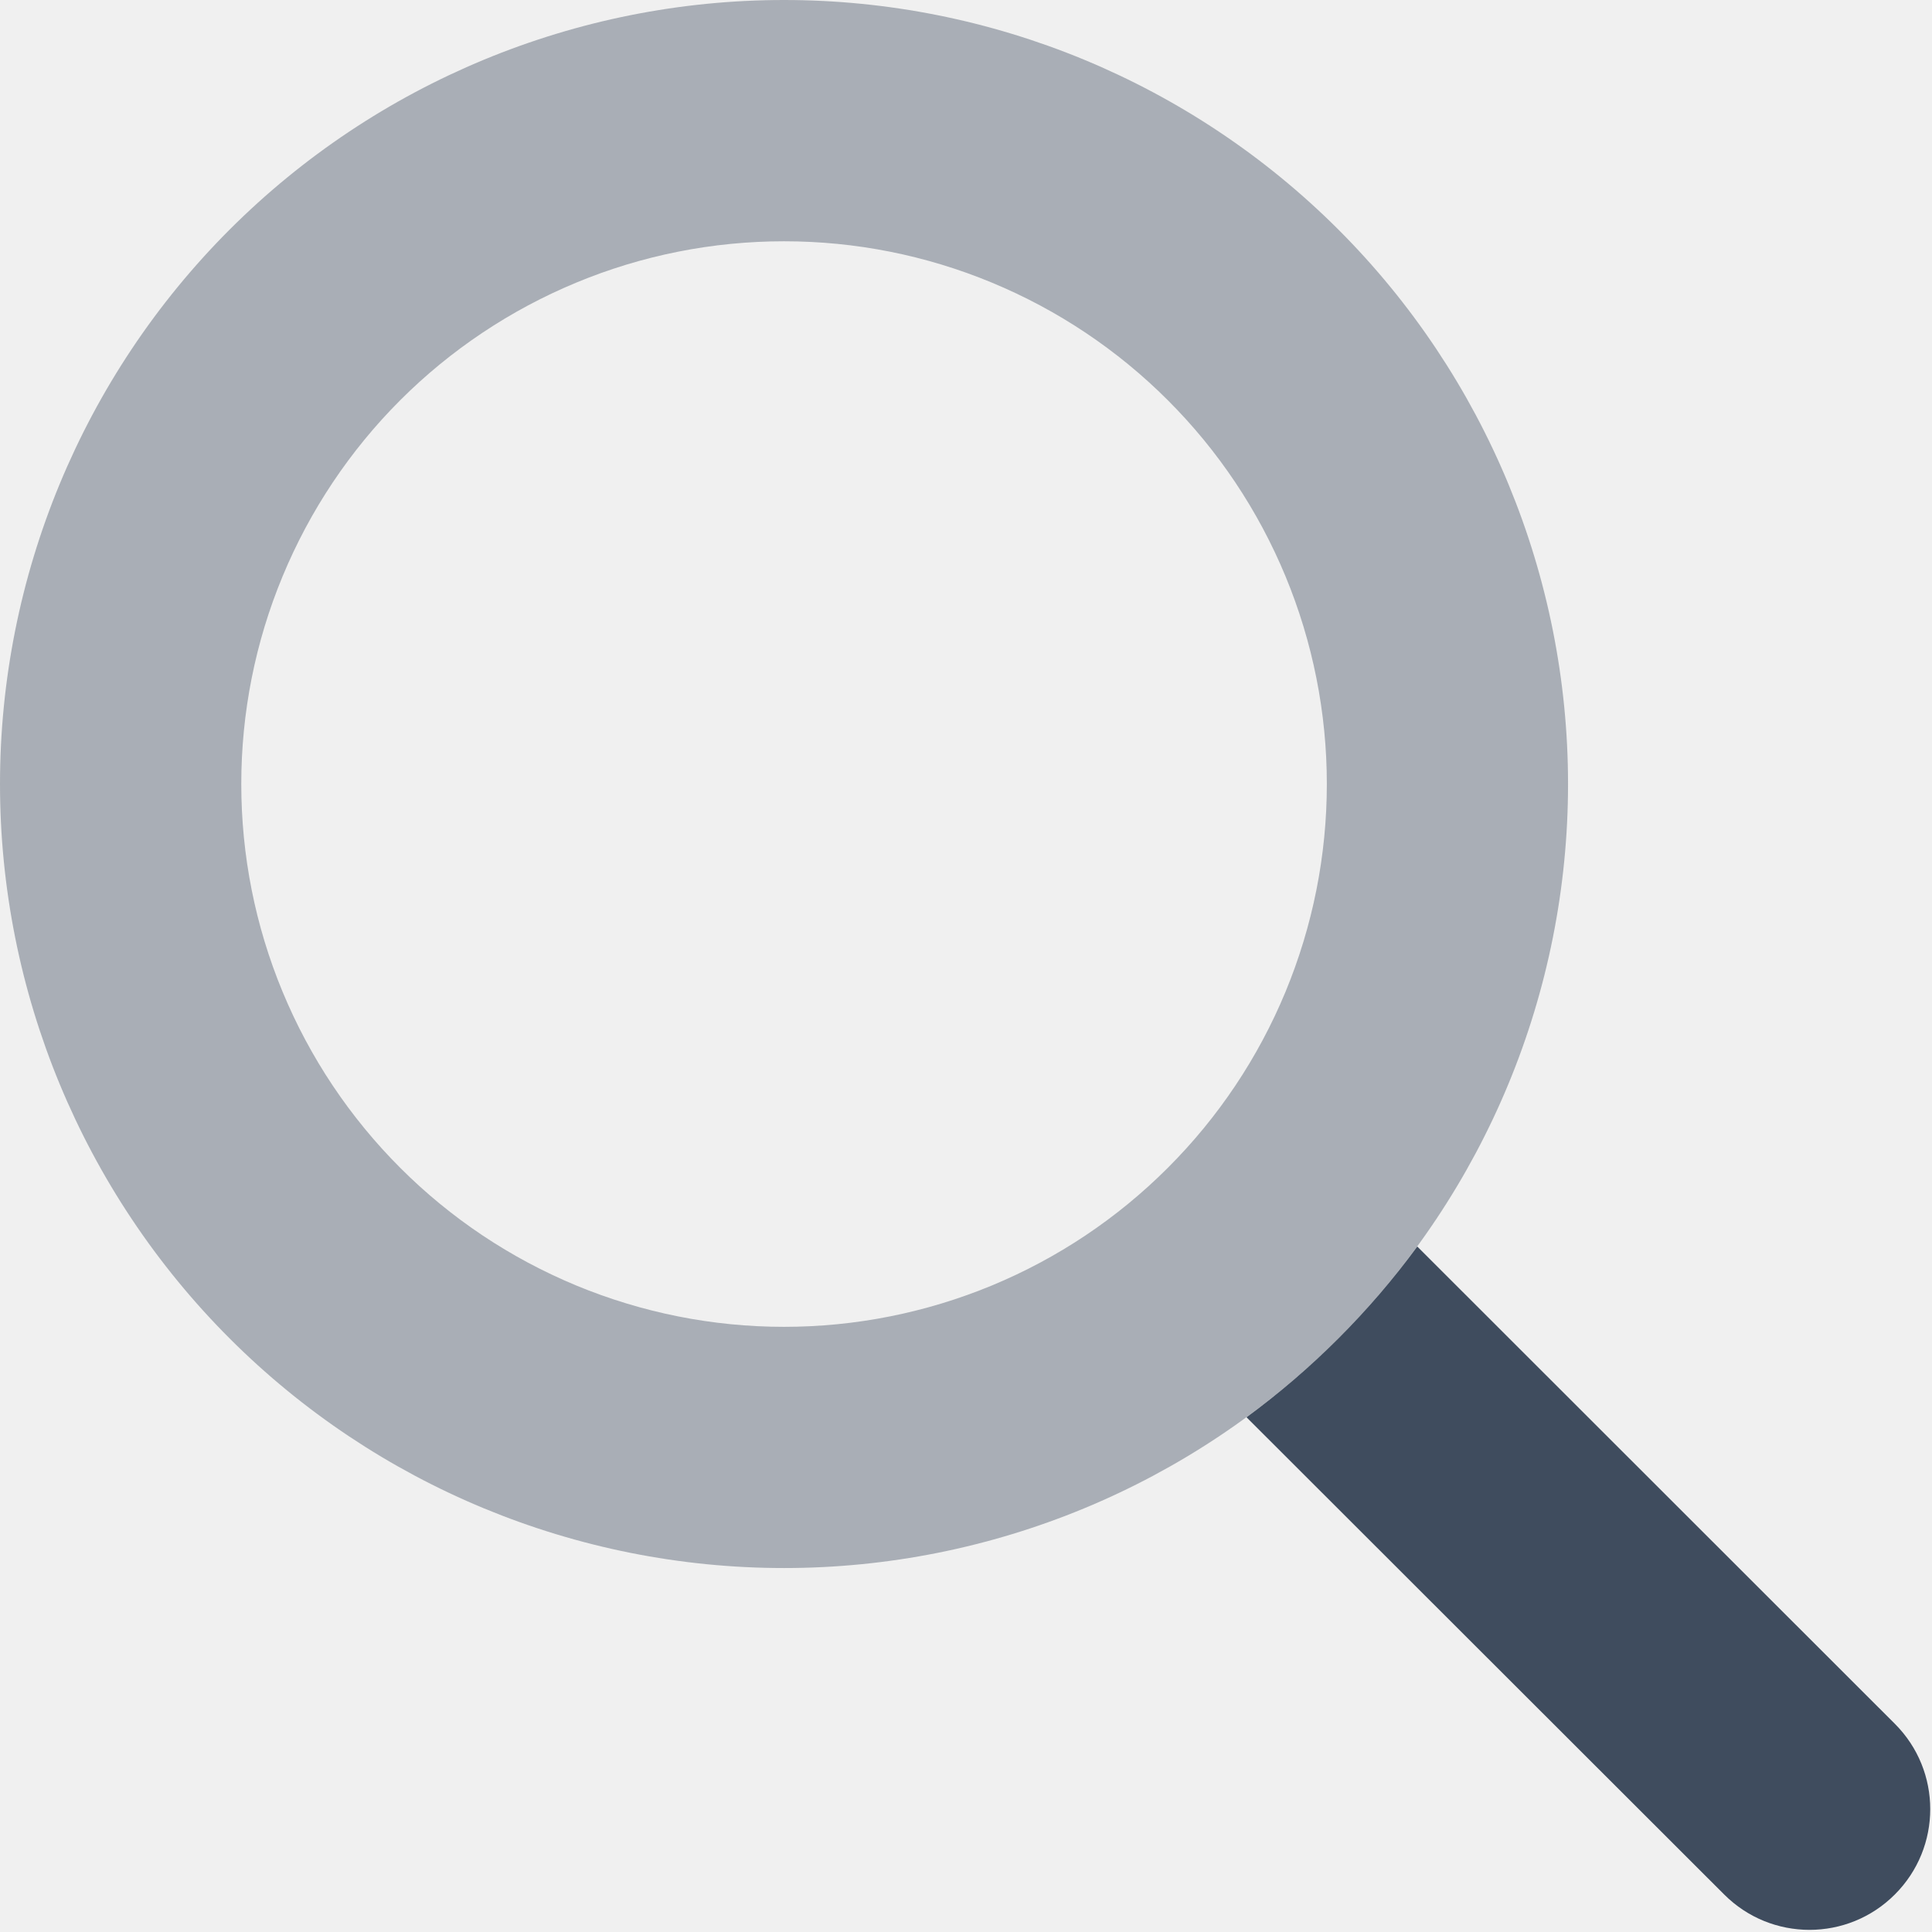
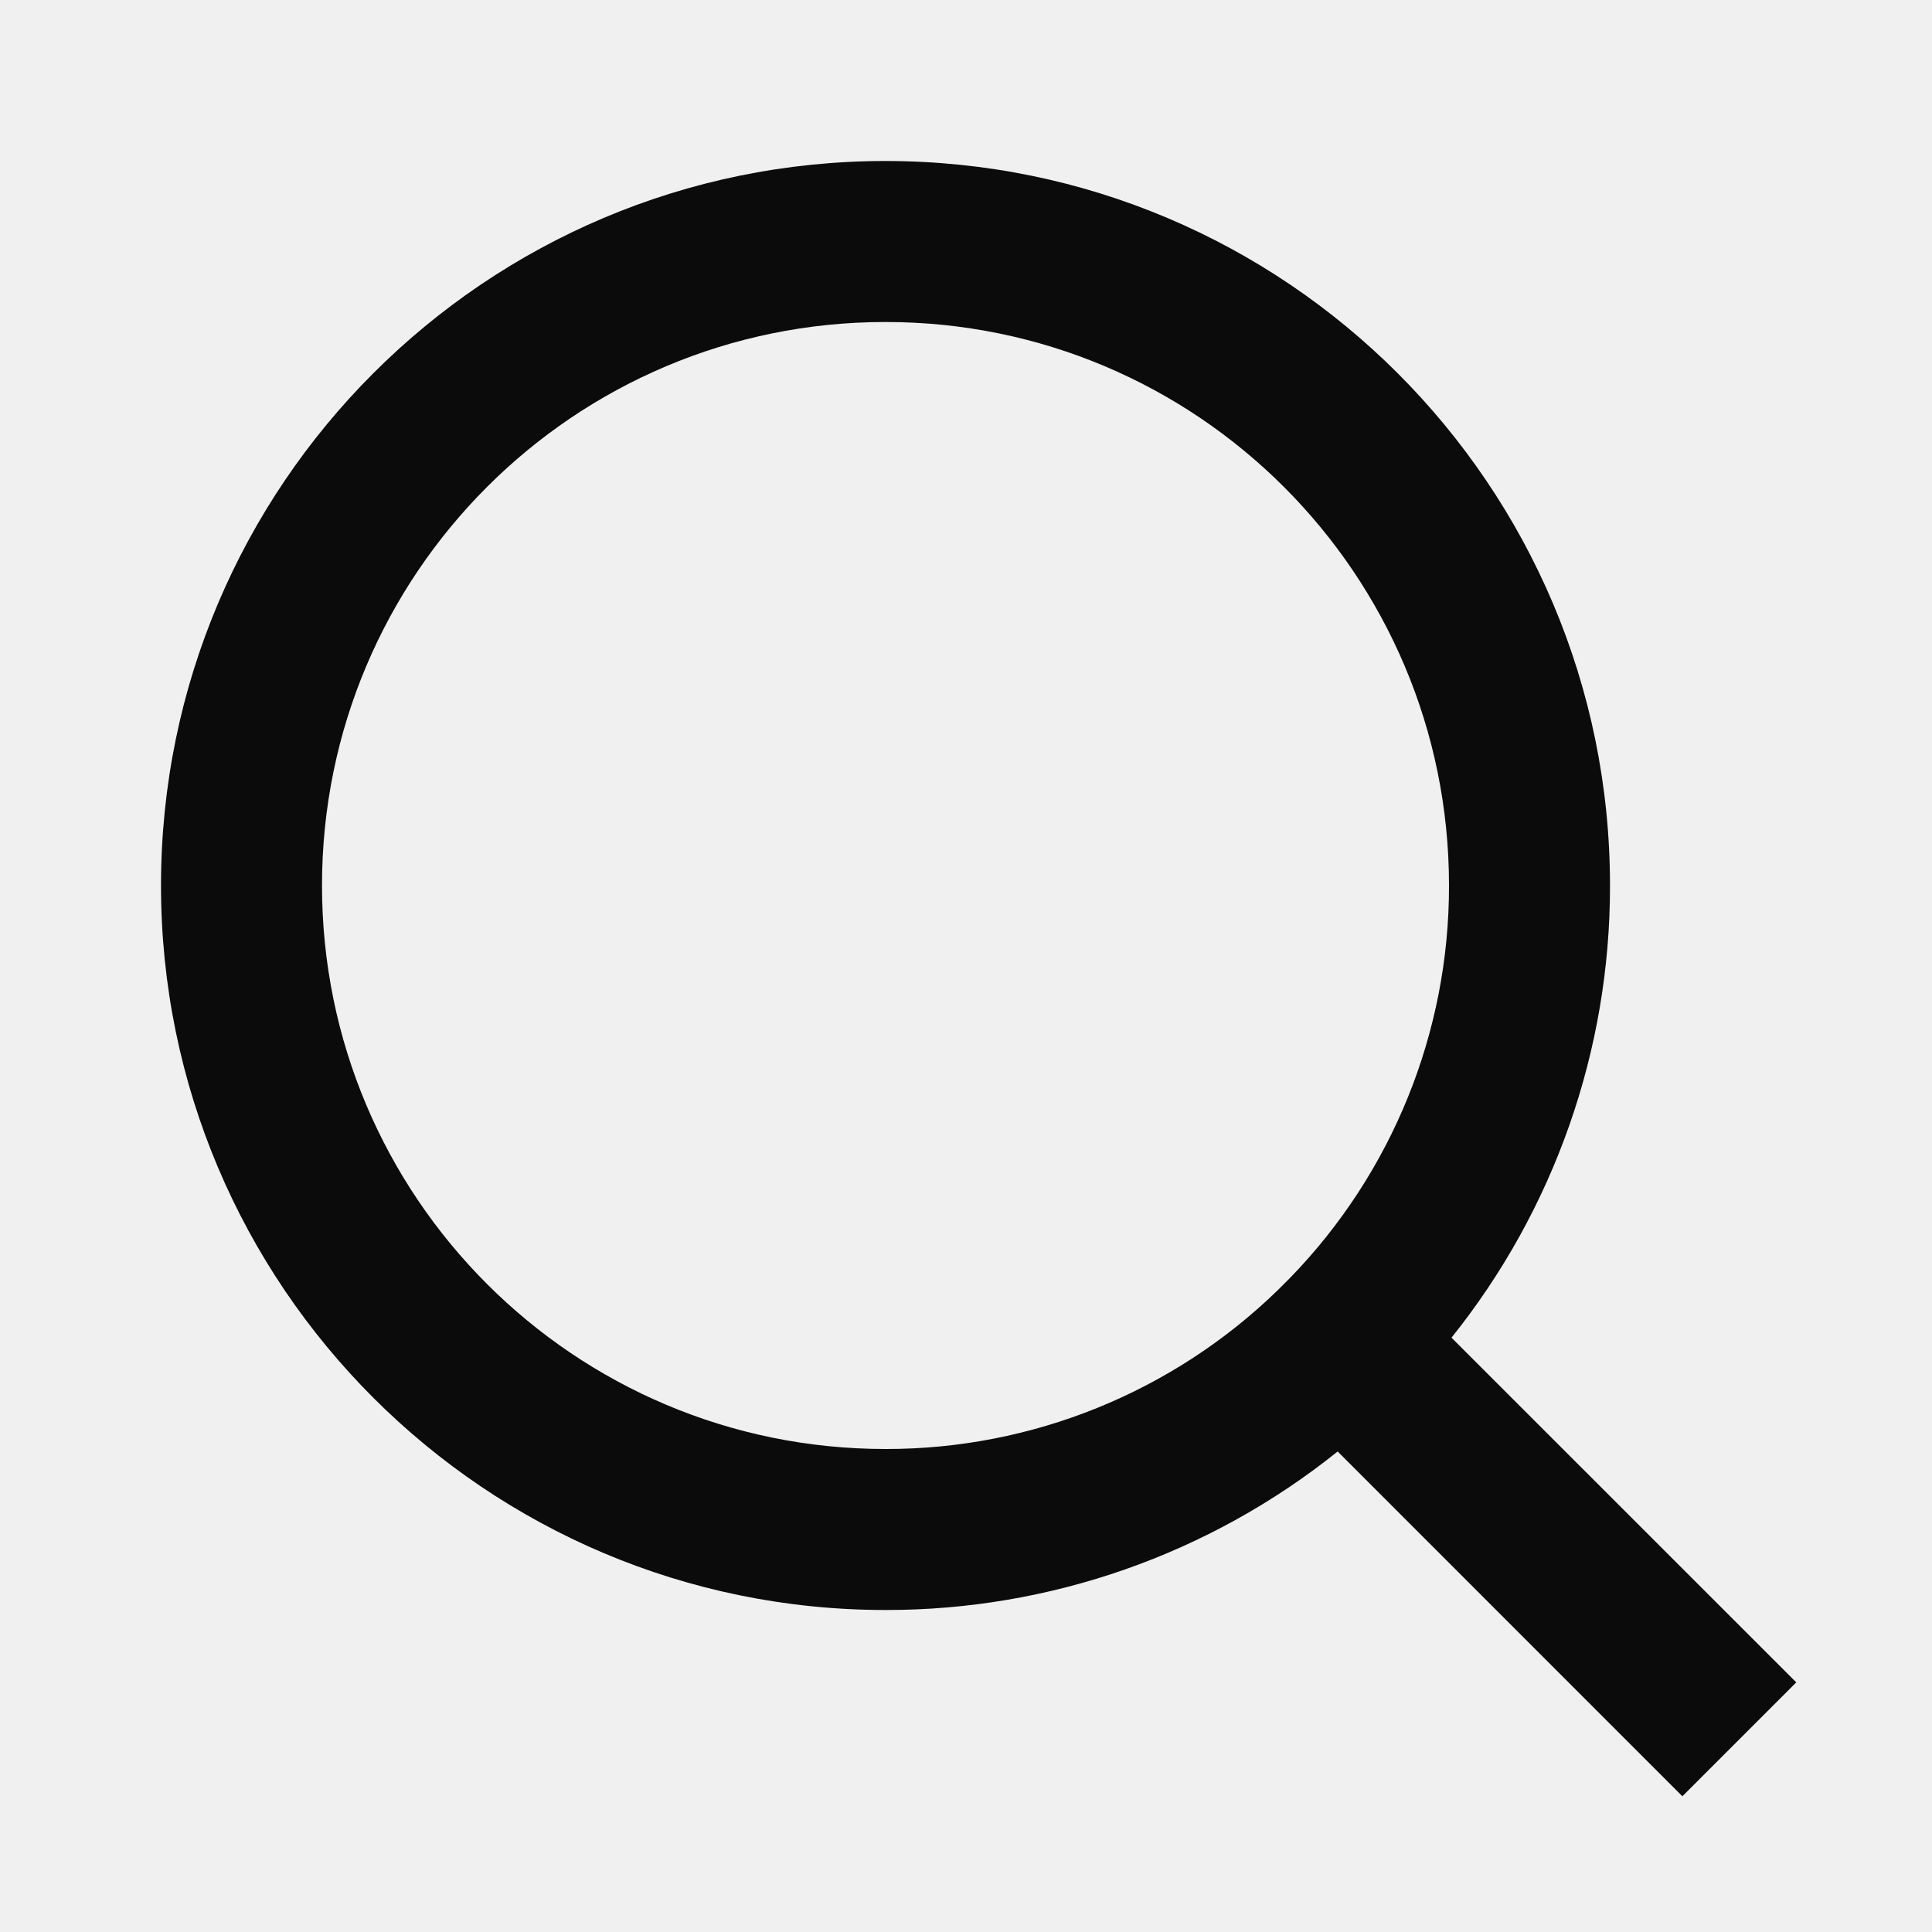
- <svg xmlns="http://www.w3.org/2000/svg" width="26" height="26" viewBox="0 0 26 26" fill="none">
-   <g clip-path="url(#clip0_222_2)">
-     <path opacity="0.4" d="M10.551 3.247C11.511 3.247 12.46 3.435 13.347 3.803C14.233 4.17 15.038 4.708 15.716 5.386C16.395 6.064 16.933 6.87 17.3 7.756C17.667 8.642 17.856 9.592 17.856 10.551C17.856 11.511 17.667 12.46 17.3 13.347C16.933 14.233 16.395 15.038 15.716 15.716C15.038 16.395 14.233 16.933 13.347 17.3C12.46 17.667 11.511 17.856 10.551 17.856C9.592 17.856 8.642 17.667 7.756 17.3C6.87 16.933 6.064 16.395 5.386 15.716C4.708 15.038 4.17 14.233 3.803 13.347C3.435 12.46 3.247 11.511 3.247 10.551C3.247 9.592 3.435 8.642 3.803 7.756C4.17 6.87 4.708 6.064 5.386 5.386C6.064 4.708 6.87 4.17 7.756 3.803C8.642 3.435 9.592 3.247 10.551 3.247ZM10.551 21.102C13.35 21.102 16.033 19.991 18.012 18.012C19.991 16.033 21.102 13.35 21.102 10.551C21.102 7.753 19.991 5.069 18.012 3.09C16.033 1.112 13.35 0 10.551 0C7.753 0 5.069 1.112 3.09 3.09C1.112 5.069 0 7.753 0 10.551C0 13.35 1.112 16.033 3.09 18.012C5.069 19.991 7.753 21.102 10.551 21.102Z" fill="#3F4C5E" />
-     <path d="M16.775 19.073L23.203 25.495C23.837 26.13 24.866 26.13 25.5 25.495C26.135 24.861 26.135 23.832 25.5 23.198L19.073 16.775C18.429 17.653 17.653 18.429 16.775 19.073Z" fill="#3F4C5E" />
+ <svg xmlns="http://www.w3.org/2000/svg" width="24" height="24" viewBox="0 0 24 24" fill="none">
+   <g clip-path="url(#clip0_13_15008)">
+     <path d="M18.031 16.617L22.314 20.899L20.899 22.314L16.617 18.031C15.024 19.308 13.042 20.003 11 20C6.032 20 2 15.968 2 11C2 6.032 6.032 2 11 2C15.968 2 20 6.032 20 11C20.003 13.042 19.308 15.024 18.031 16.617ZM16.025 15.875C17.294 14.57 18.003 12.82 18 11C18 7.132 14.867 4 11 4C7.132 4 4 7.132 4 11C4 14.867 7.132 18 11 18C12.82 18.003 14.57 17.294 15.875 16.025L16.025 15.875Z" fill="#0B0B0B" />
  </g>
  <defs>
-     <clipPath id="clip0_222_2">
-       <rect width="26" height="26" fill="white" />
+     <clipPath id="clip0_13_15008">
+       <rect width="24" height="24" fill="white" />
    </clipPath>
  </defs>
</svg>
